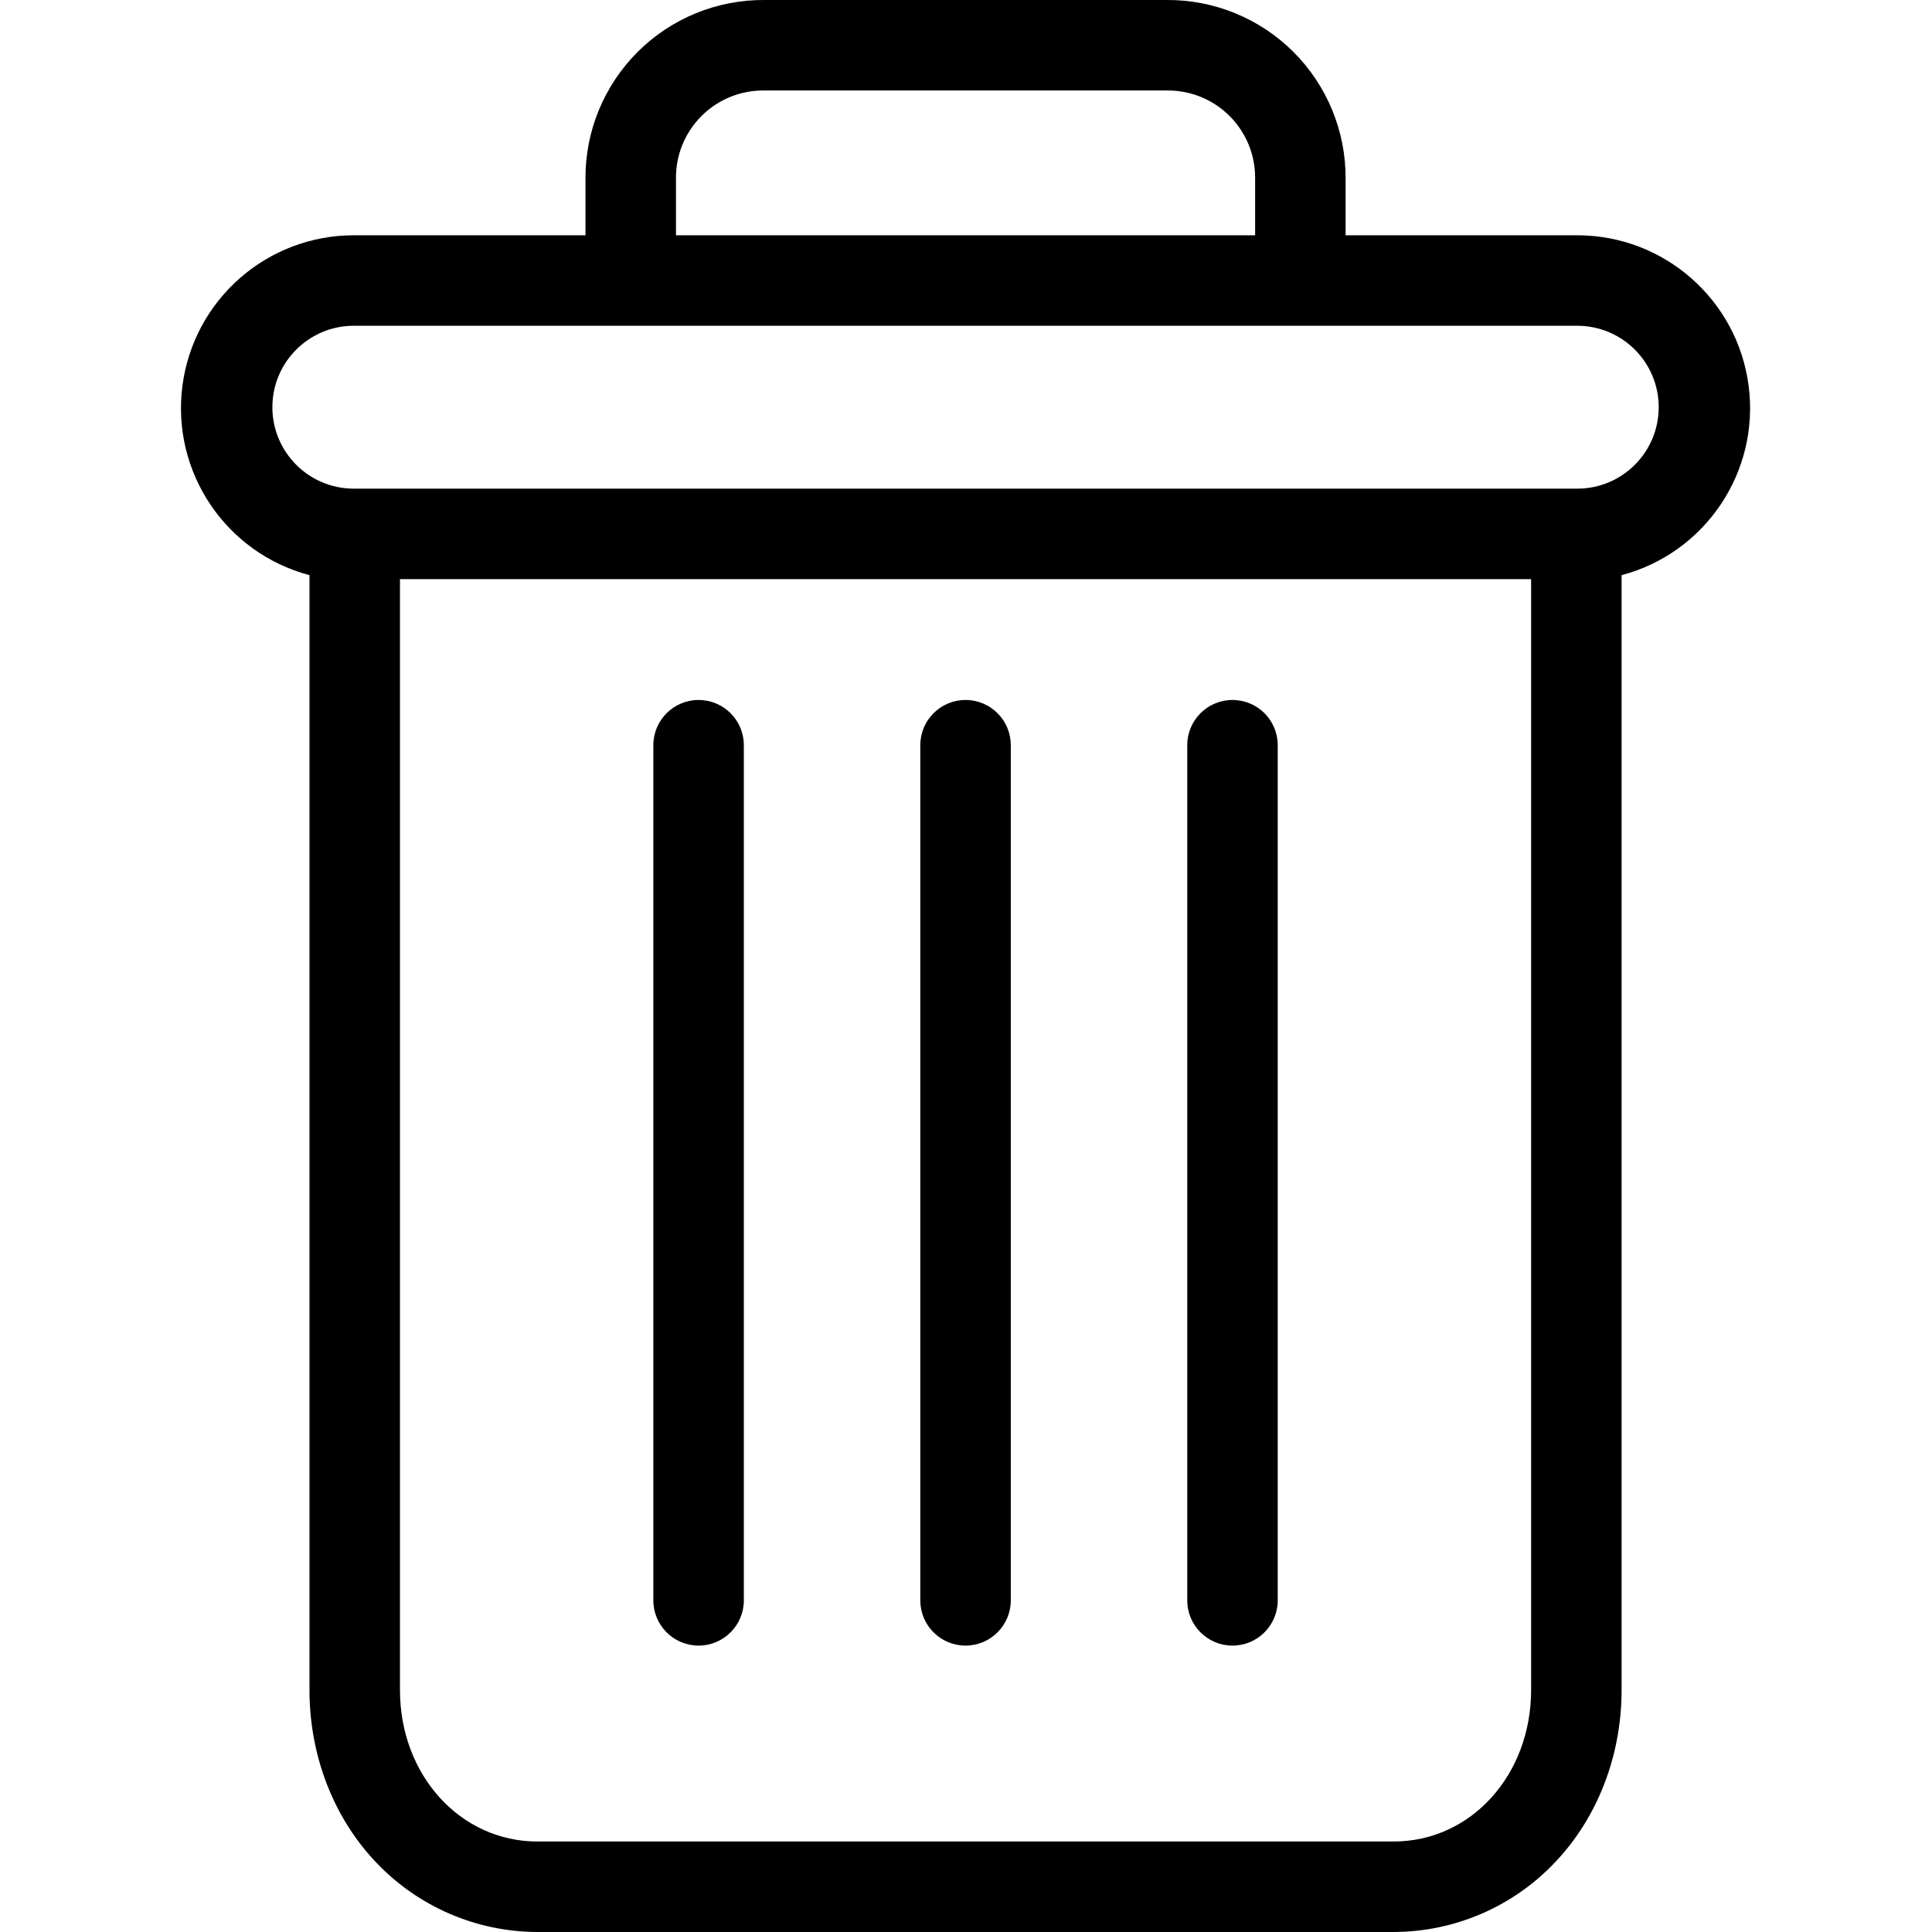
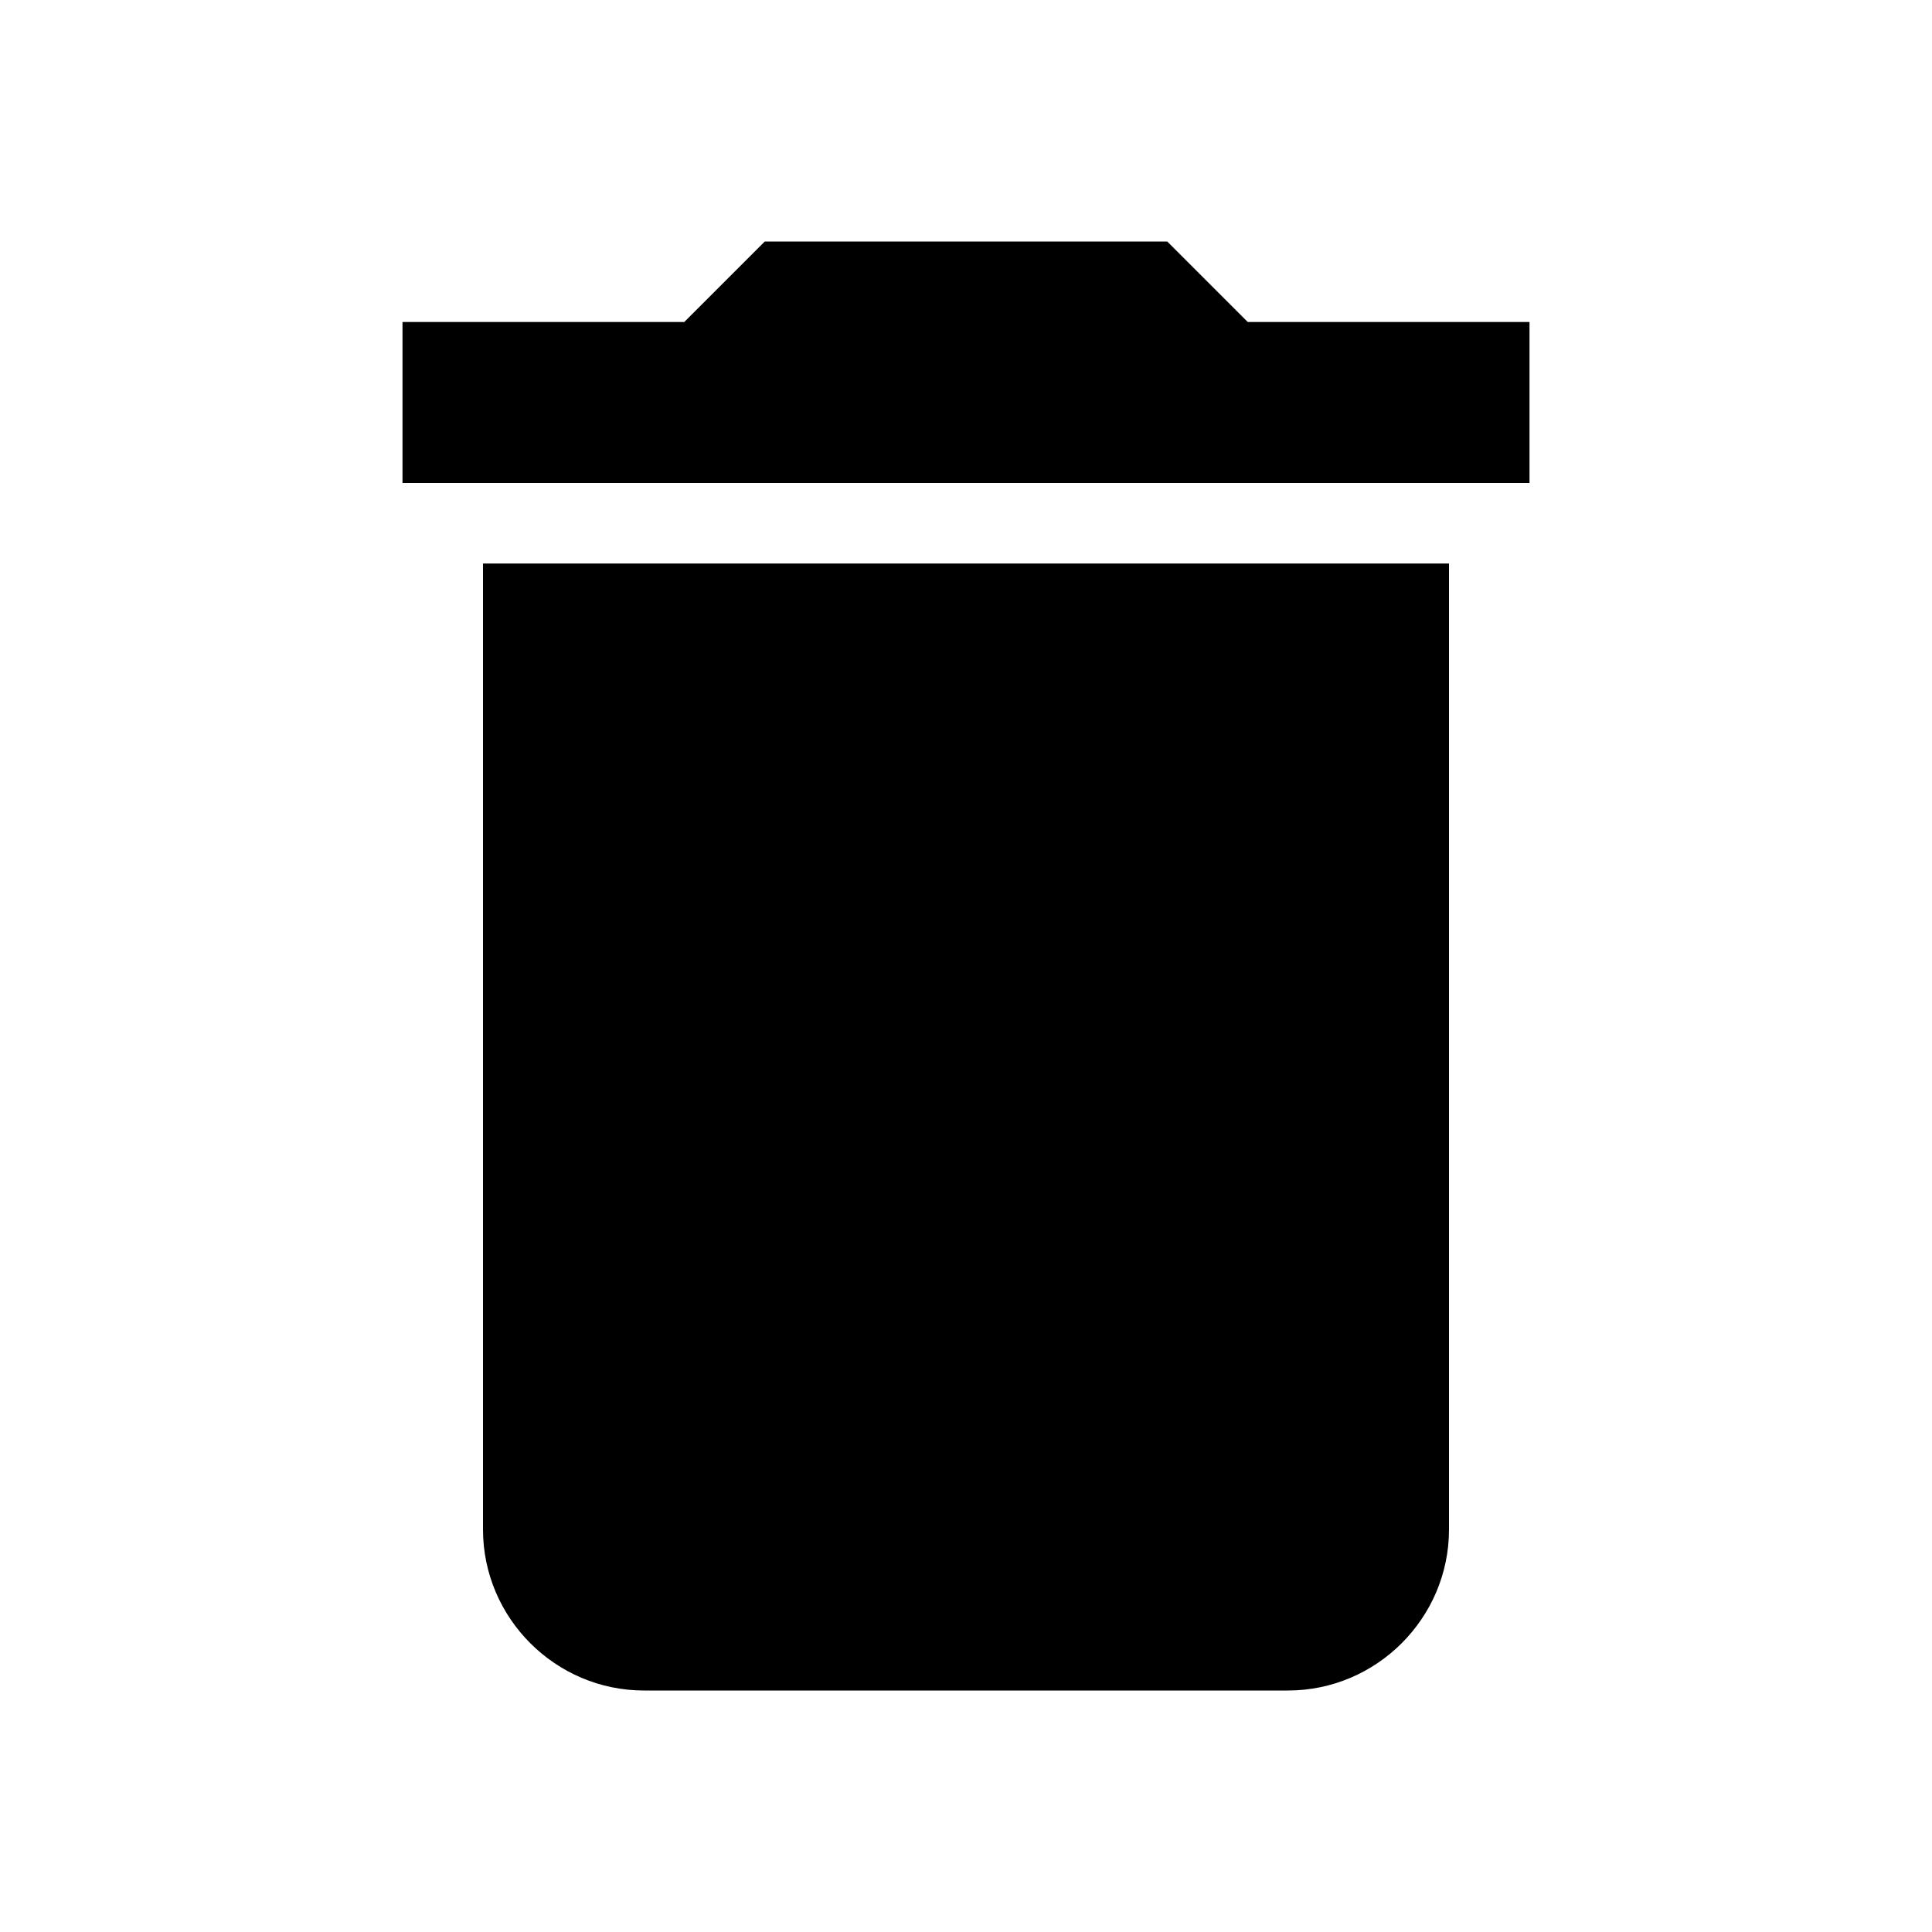
- <svg xmlns="http://www.w3.org/2000/svg" height="427pt" viewBox="-40 0 427 427.001" width="427pt">
-   <path d="m232.398 154.703c-5.523 0-10 4.477-10 10v189c0 5.52 4.477 10 10 10 5.523 0 10-4.48 10-10v-189c0-5.523-4.477-10-10-10zm0 0" />
-   <path d="m114.398 154.703c-5.523 0-10 4.477-10 10v189c0 5.52 4.477 10 10 10 5.523 0 10-4.48 10-10v-189c0-5.523-4.477-10-10-10zm0 0" />
-   <path d="m28.398 127.121v246.379c0 14.562 5.34 28.238 14.668 38.051 9.285 9.84 22.207 15.426 35.73 15.449h189.203c13.527-.023 26.449-5.609 35.73-15.449 9.328-9.812 14.668-23.488 14.668-38.051v-246.379c18.543-4.922 30.559-22.836 28.078-41.863-2.484-19.023-18.691-33.254-37.879-33.258h-51.199v-12.5c.059-10.512-4.098-20.605-11.539-28.031-7.441-7.422-17.551-11.555-28.062-11.469h-88.797c-10.512-.086-20.621 4.047-28.062 11.469-7.441 7.426-11.598 17.52-11.539 28.031v12.5h-51.199c-19.188.004-35.395 14.234-37.879 33.258-2.48 19.027 9.535 36.941 28.078 41.863zm239.602 279.879h-189.203c-17.098 0-30.398-14.688-30.398-33.5v-245.5h250v245.5c0 18.812-13.301 33.5-30.398 33.5zm-158.602-367.5c-.066-5.207 1.98-10.219 5.676-13.895 3.691-3.676 8.715-5.695 13.926-5.605h88.797c5.211-.09 10.234 1.93 13.926 5.605 3.695 3.672 5.742 8.688 5.676 13.895v12.5h-128zm-71.199 32.5h270.398c9.941 0 18 8.059 18 18s-8.059 18-18 18h-270.398c-9.941 0-18-8.059-18-18s8.059-18 18-18zm0 0" />
-   <path d="m173.398 154.703c-5.523 0-10 4.477-10 10v189c0 5.52 4.477 10 10 10 5.523 0 10-4.48 10-10v-189c0-5.523-4.477-10-10-10zm0 0" />
+ <svg xmlns="http://www.w3.org/2000/svg" height="24px" viewBox="0 0 24 24" width="24px" fill="#000000">
+   <path d="M0 0h24v24H0z" fill="none" />
+   <path d="M6 19c0 1.1.9 2 2 2h8c1.1 0 2-.9 2-2V7H6v12zM19 4h-3.5l-1-1h-5l-1 1H5v2h14V4z" />
</svg>
